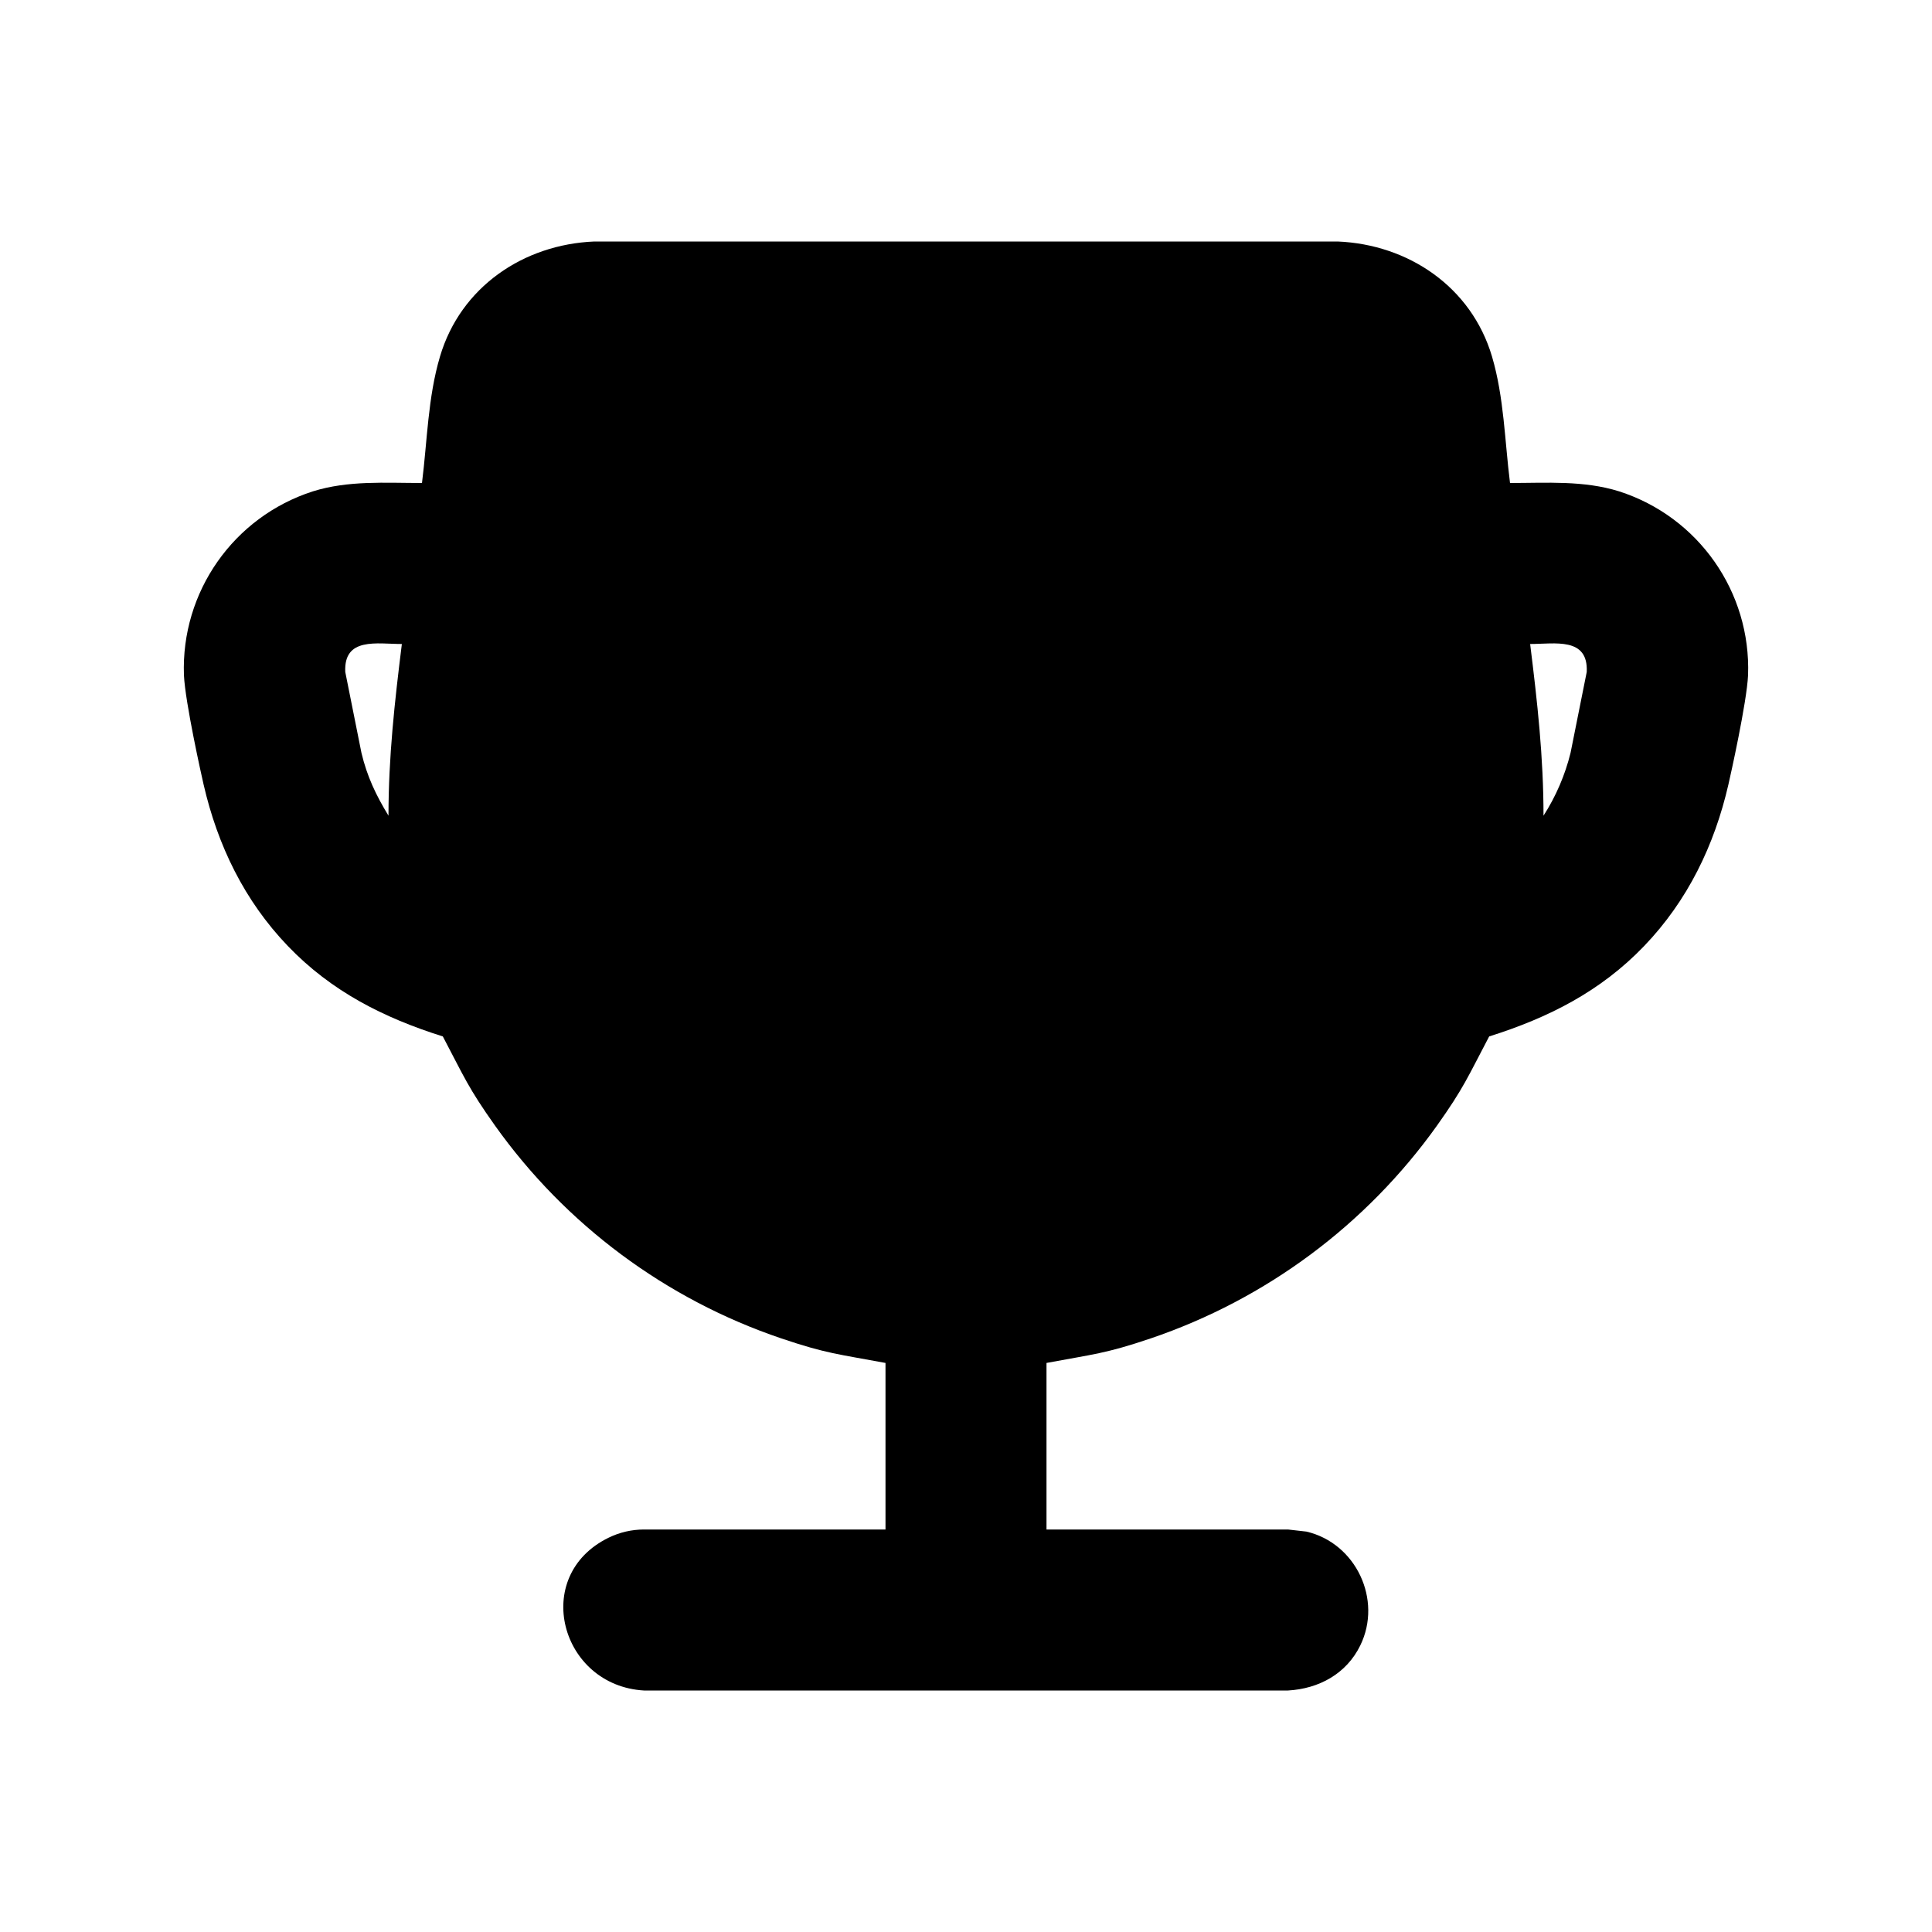
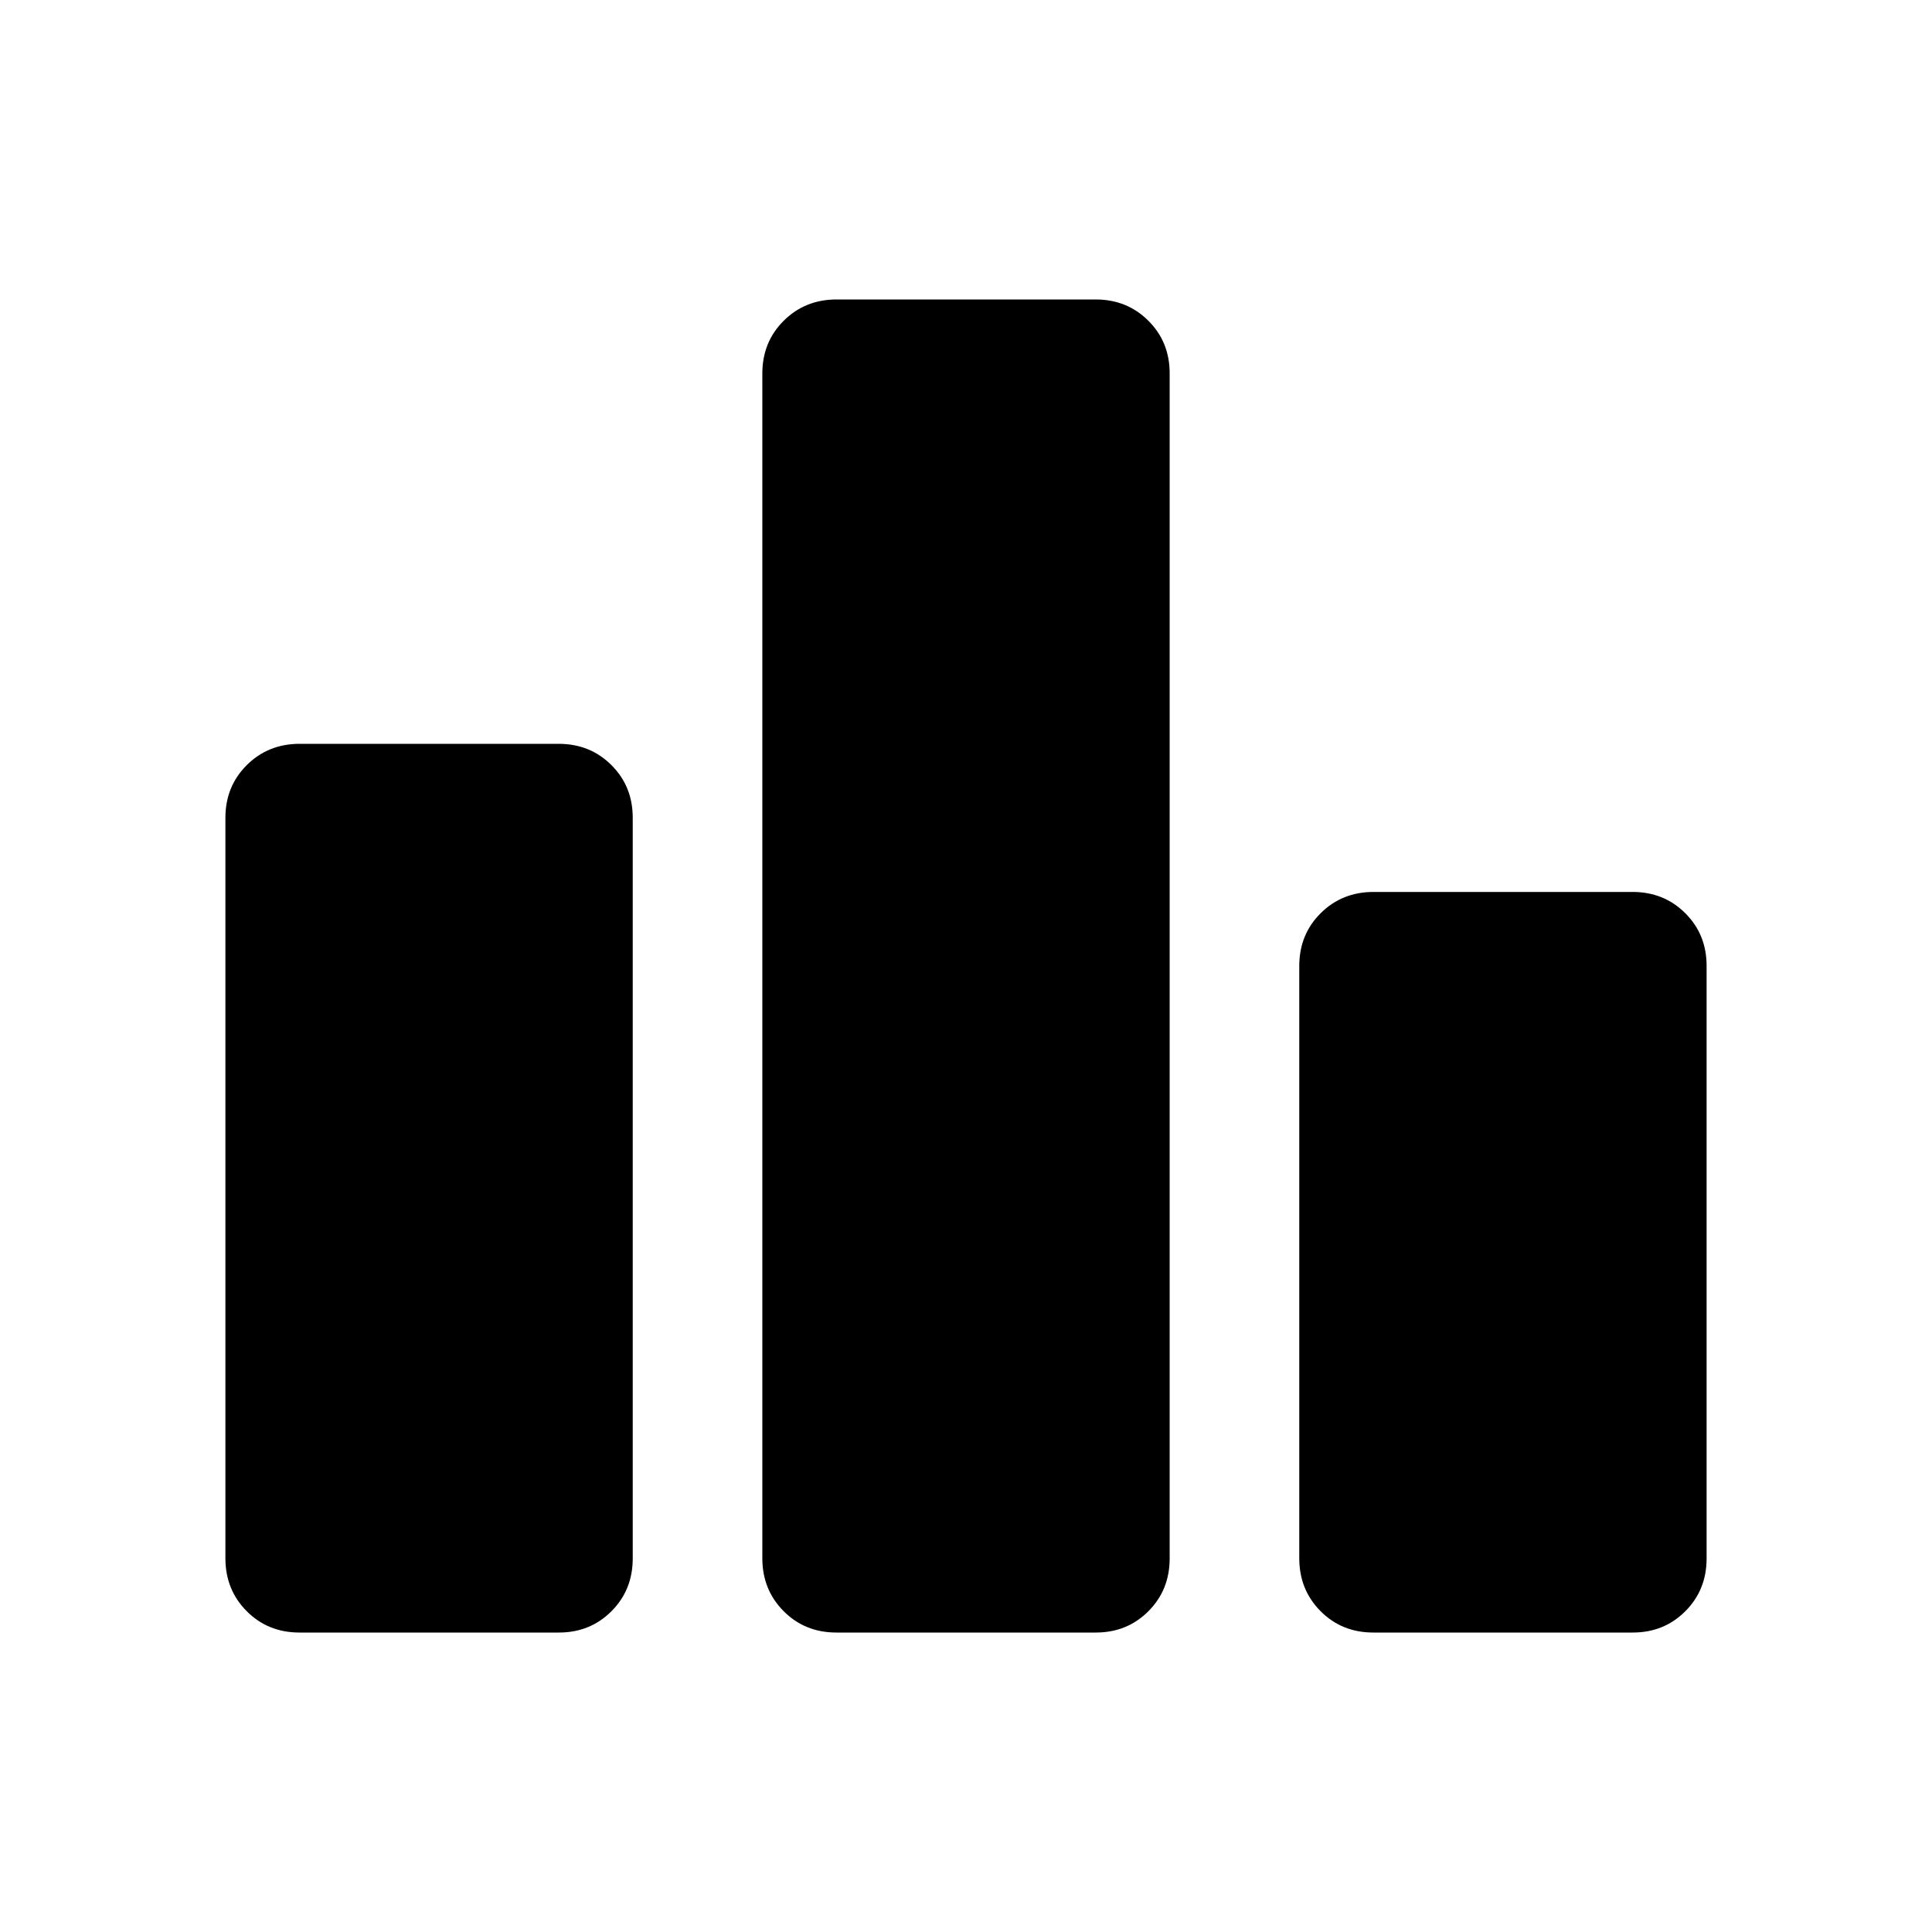
<svg xmlns="http://www.w3.org/2000/svg" viewBox="0 0 24 24">
-   <path fill="currentColor" d="M18.758 6c.455 0 .915-.034 1.356.104a2.31 2.31 0 0 1 1.601 2.284c-.016.34-.219 1.249-.244 1.357c-.174.756-.506 1.443-1.047 2.007s-1.189.891-1.925 1.123c-.266.505-.316.64-.647 1.106a7.22 7.22 0 0 1-3.557 2.645c-.562.19-.712.196-1.295.305V19h3l.229.026c.616.144.946.847.669 1.414c-.173.354-.515.538-.898.56H8c-1.039-.06-1.408-1.425-.44-1.898A1 1 0 0 1 8 19h3v-2.069c-.583-.109-.733-.115-1.295-.305a7.2 7.2 0 0 1-3.557-2.645c-.331-.466-.381-.601-.647-1.106c-.736-.232-1.384-.559-1.925-1.123s-.873-1.251-1.047-2.007c-.025-.108-.228-1.017-.244-1.357a2.31 2.31 0 0 1 1.601-2.284C4.327 5.966 4.787 6 5.242 6c.066-.525.073-1.064.224-1.572C5.722 3.564 6.504 3.036 7.383 3h9.234c.878.036 1.661.564 1.917 1.428c.15.508.158 1.047.224 1.572M4.826 10.133c0-.727.076-1.409.166-2.133c-.308 0-.723-.089-.703.347l.201 1.005c.07.294.18.525.336.781M19.008 8c.09.724.166 1.406.166 2.133a2.6 2.6 0 0 0 .336-.781l.201-1.005c.02-.436-.396-.347-.703-.347" />
+   <path fill="currentColor" d="M3.72 20.28Q3.329 20.28 3.065 20.015Q2.801 19.75 2.8 19.36V10.16Q2.8 9.769 3.065 9.505Q3.33 9.241 3.72 9.24H6.94Q7.331 9.24 7.596 9.505Q7.861 9.77 7.86 10.16V19.36Q7.86 19.751 7.595 20.016Q7.33 20.281 6.94 20.28H3.72ZM10.39 20.28Q9.999 20.28 9.735 20.015Q9.471 19.75 9.47 19.36V4.64Q9.47 4.249 9.735 3.985Q10 3.721 10.39 3.72H13.61Q14.001 3.72 14.266 3.985Q14.531 4.25 14.53 4.64V19.36Q14.53 19.751 14.265 20.016Q14 20.281 13.61 20.28H10.39ZM17.06 20.28Q16.669 20.28 16.405 20.015Q16.141 19.75 16.14 19.36V12Q16.14 11.609 16.405 11.345Q16.67 11.081 17.06 11.08H20.28Q20.671 11.08 20.936 11.345Q21.201 11.61 21.2 12V19.36Q21.2 19.751 20.935 20.016Q20.67 20.281 20.28 20.28H17.06Z" />
</svg>
